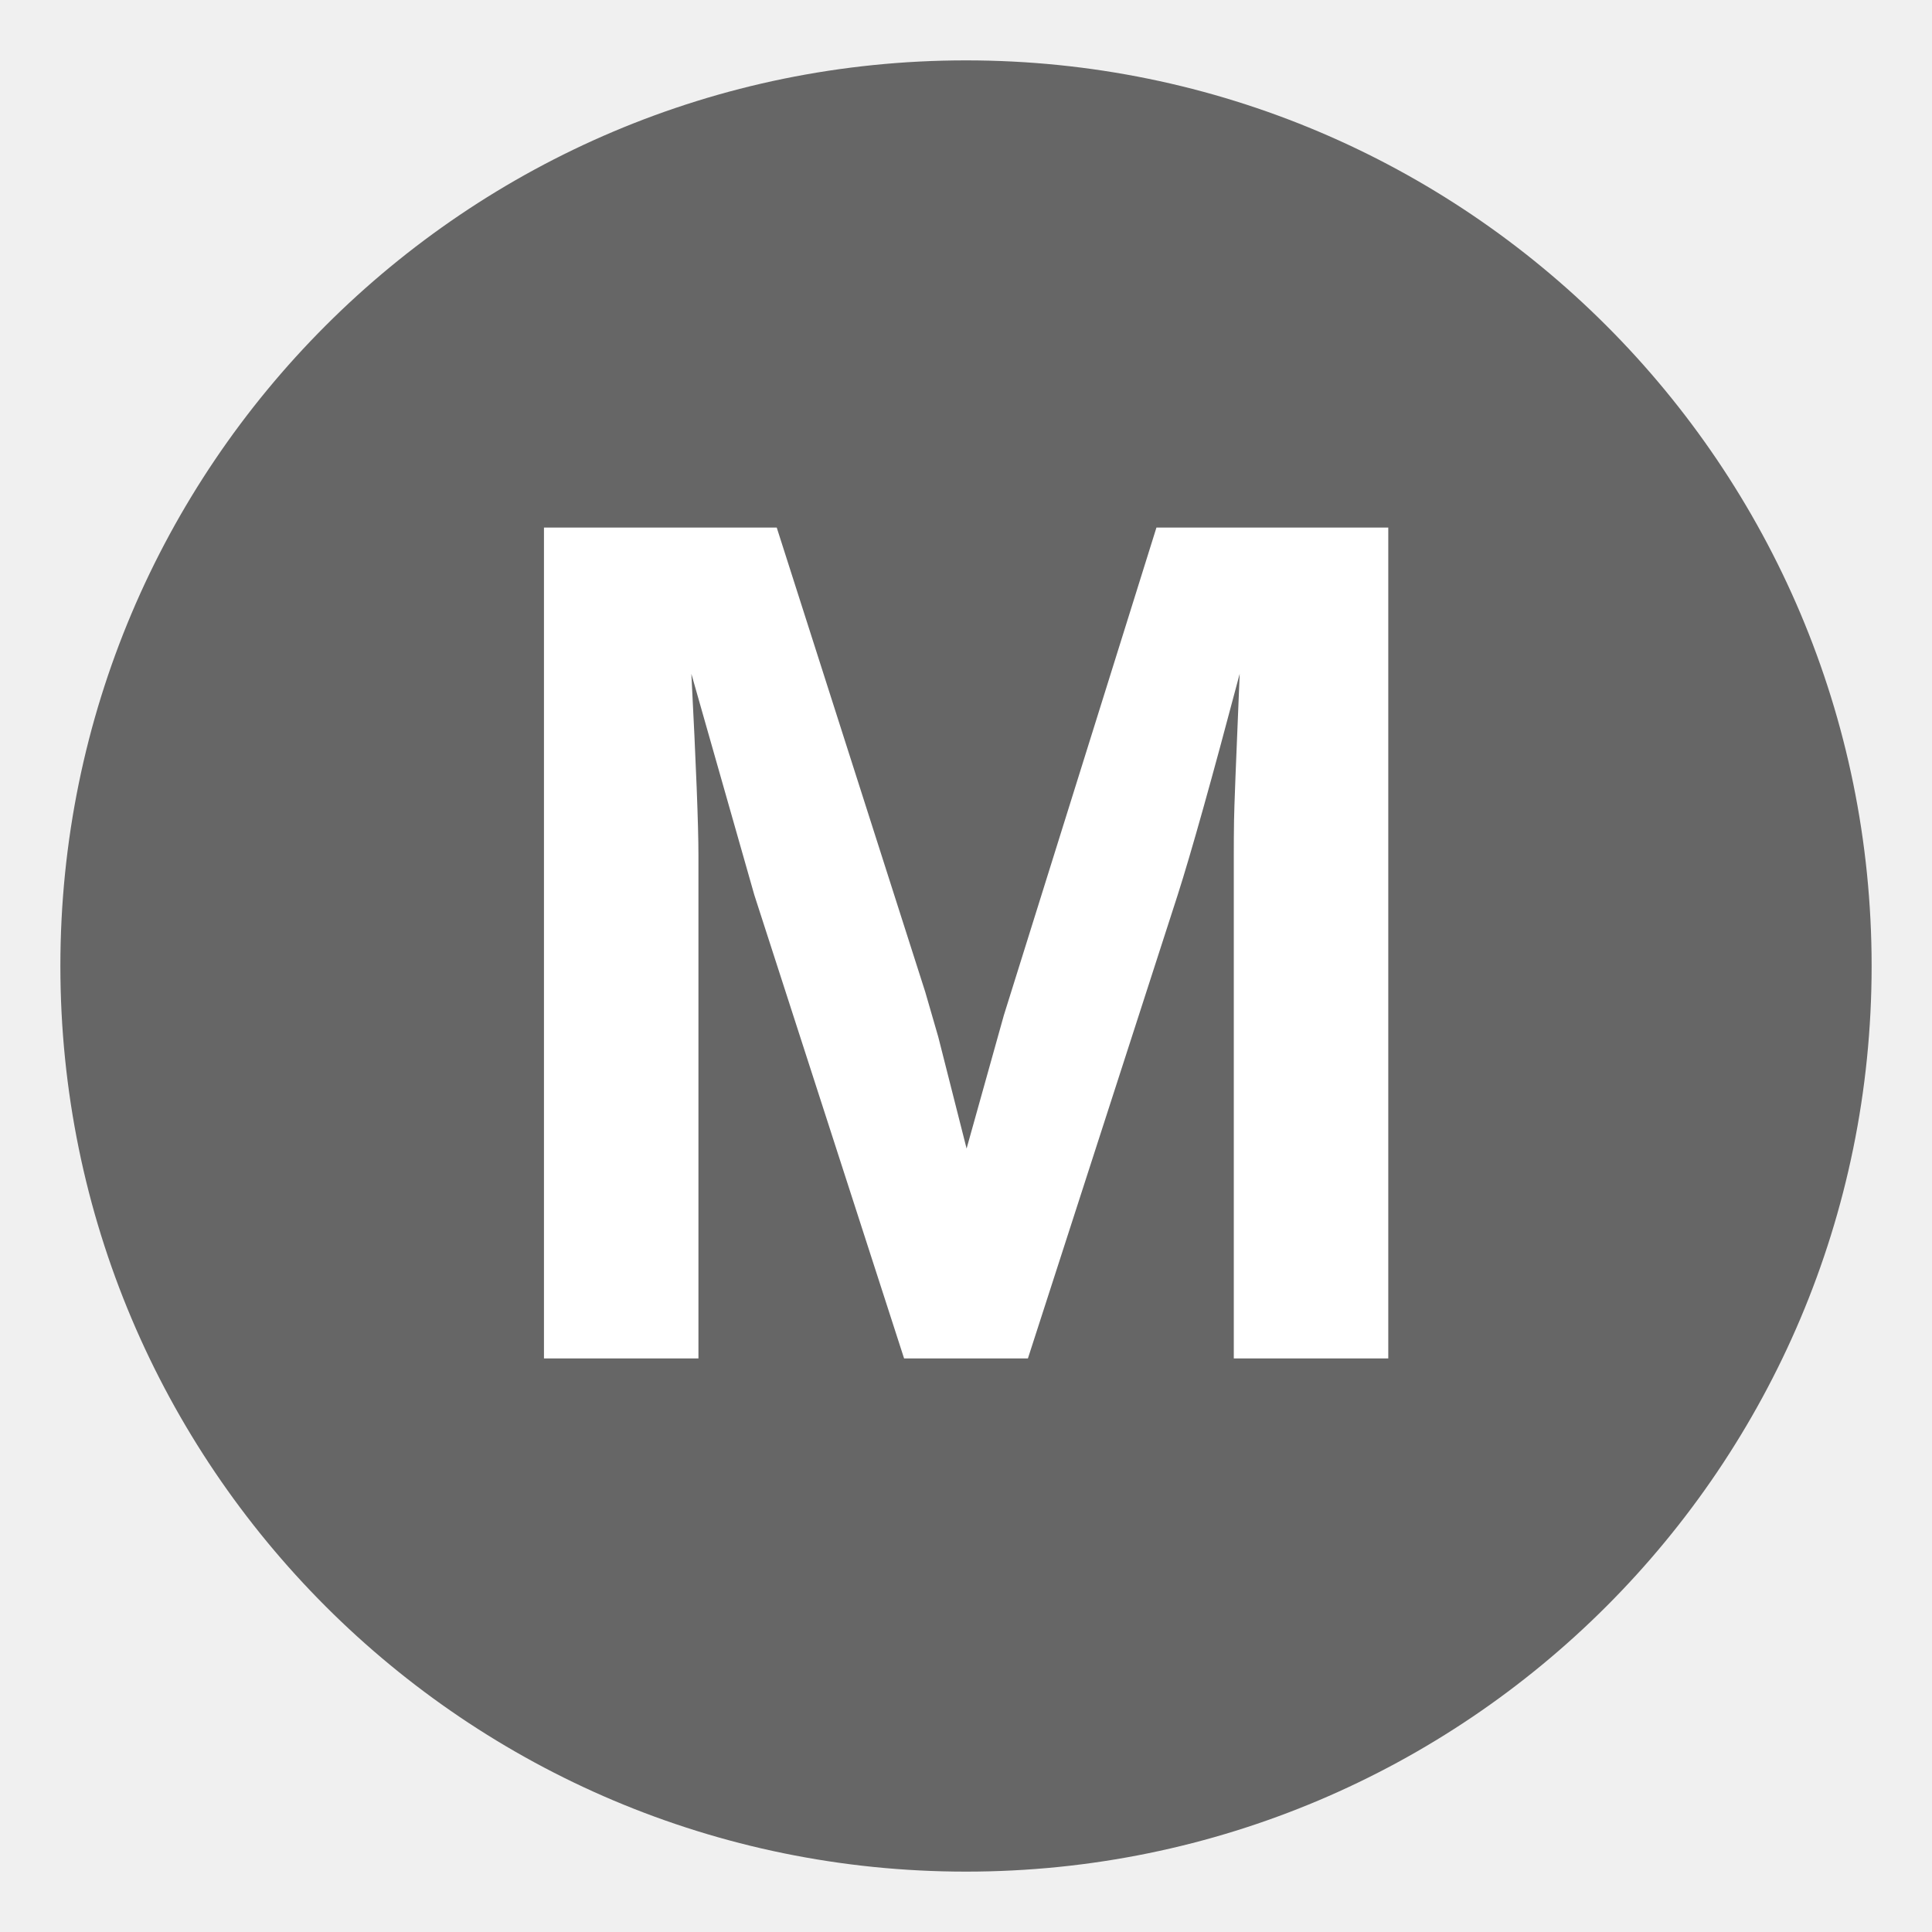
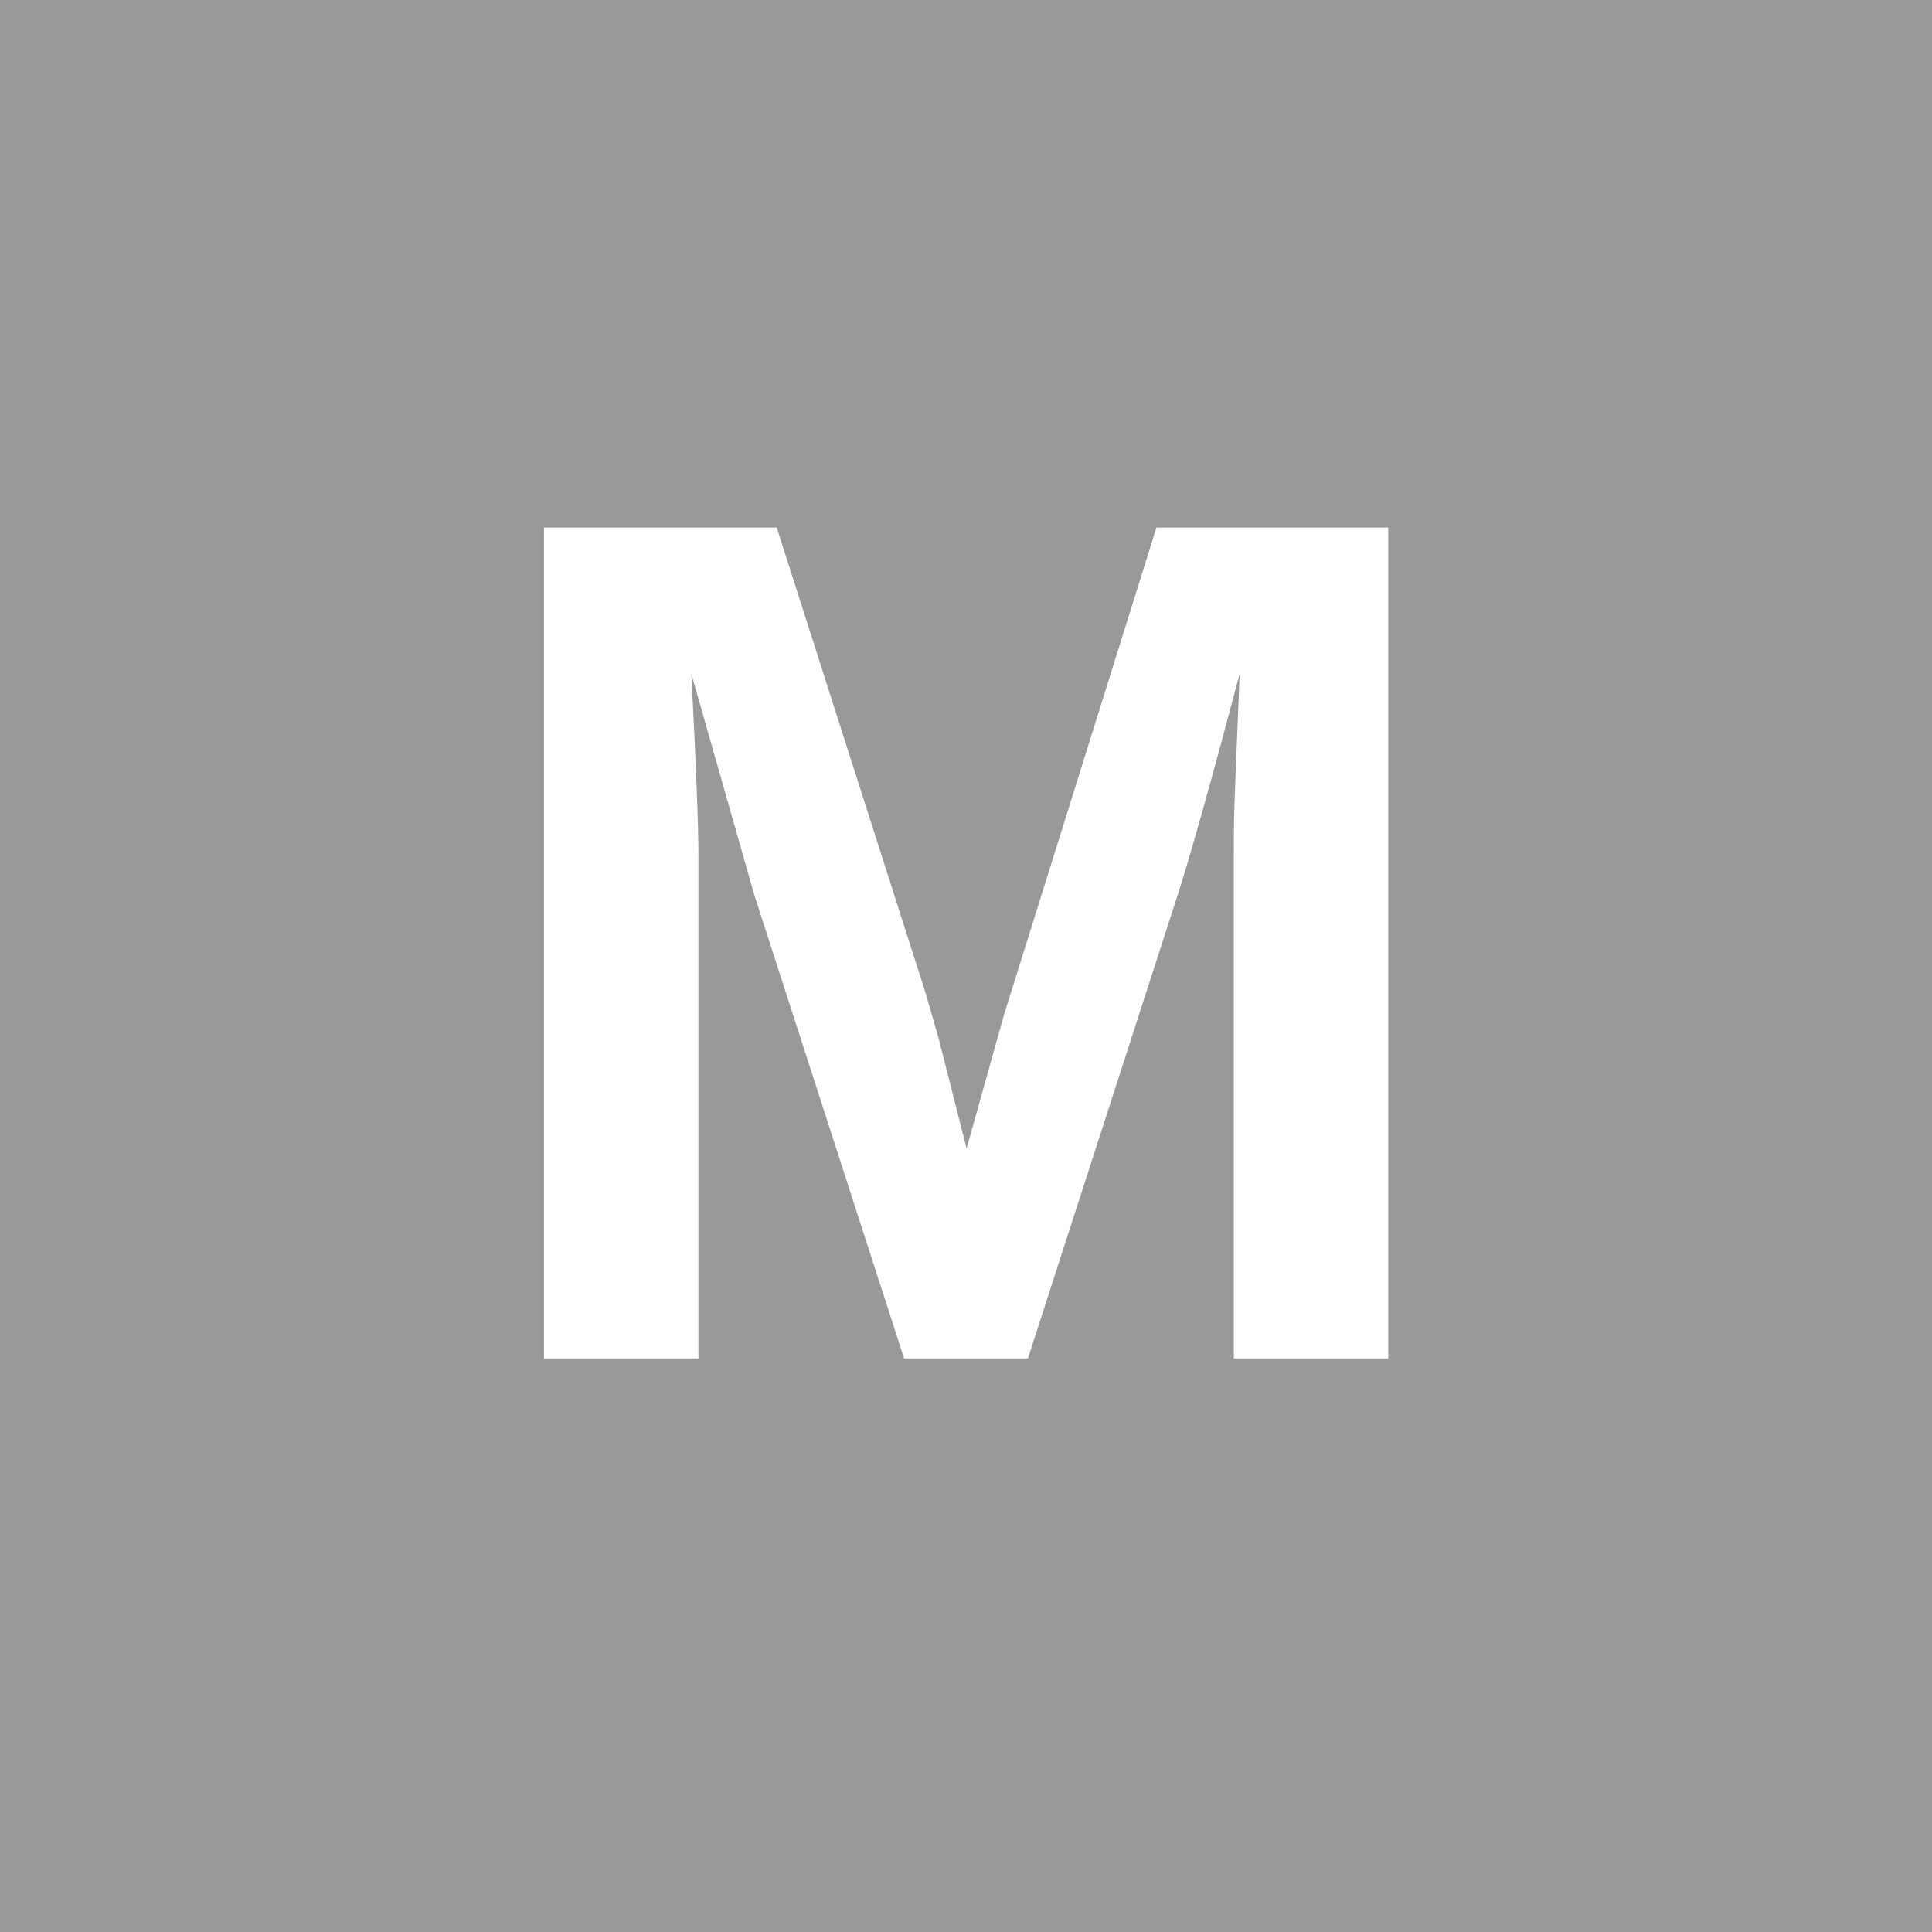
<svg xmlns="http://www.w3.org/2000/svg" width="128" height="128" viewBox="0 0 128 128">
-   <circle cx="64" cy="64" r="60" fill="#666666" />
+   <rect x="0" y="0" width="128" height="128" fill="#999999" />
  <text x="64" y="90" font-family="Arial, sans-serif" font-size="80" font-weight="bold" text-anchor="middle" fill="white">M</text>
</svg>
